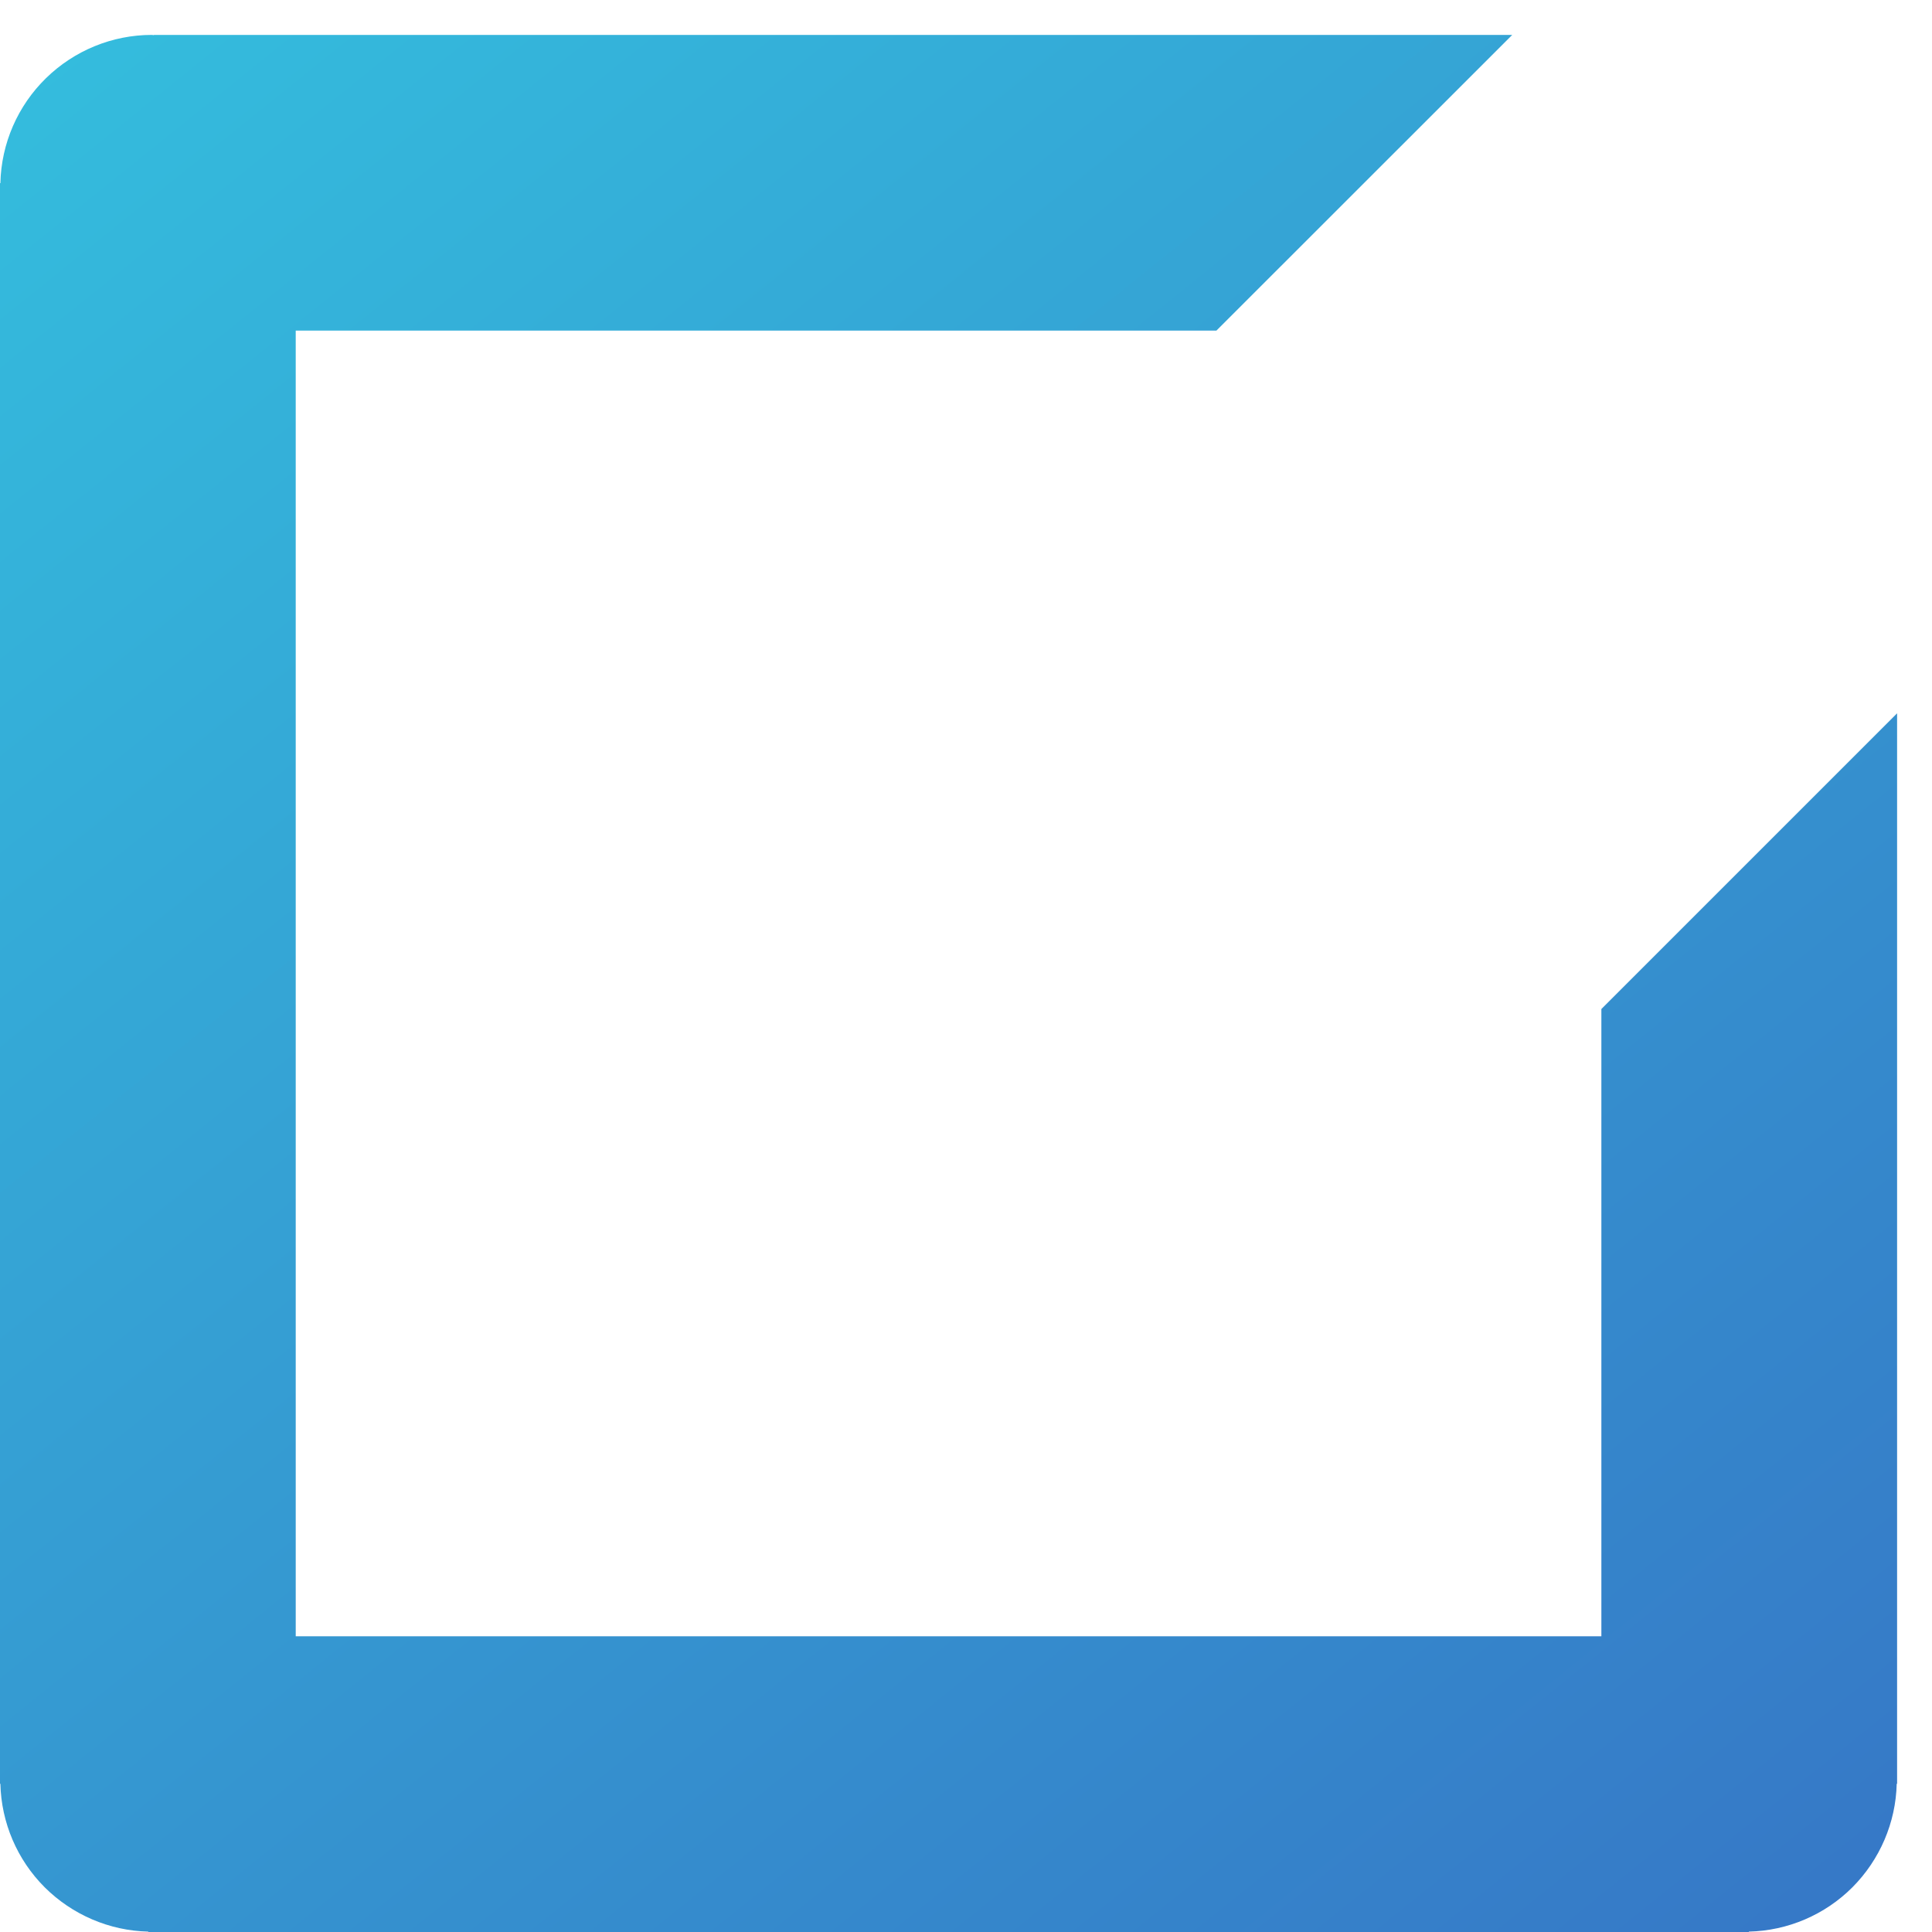
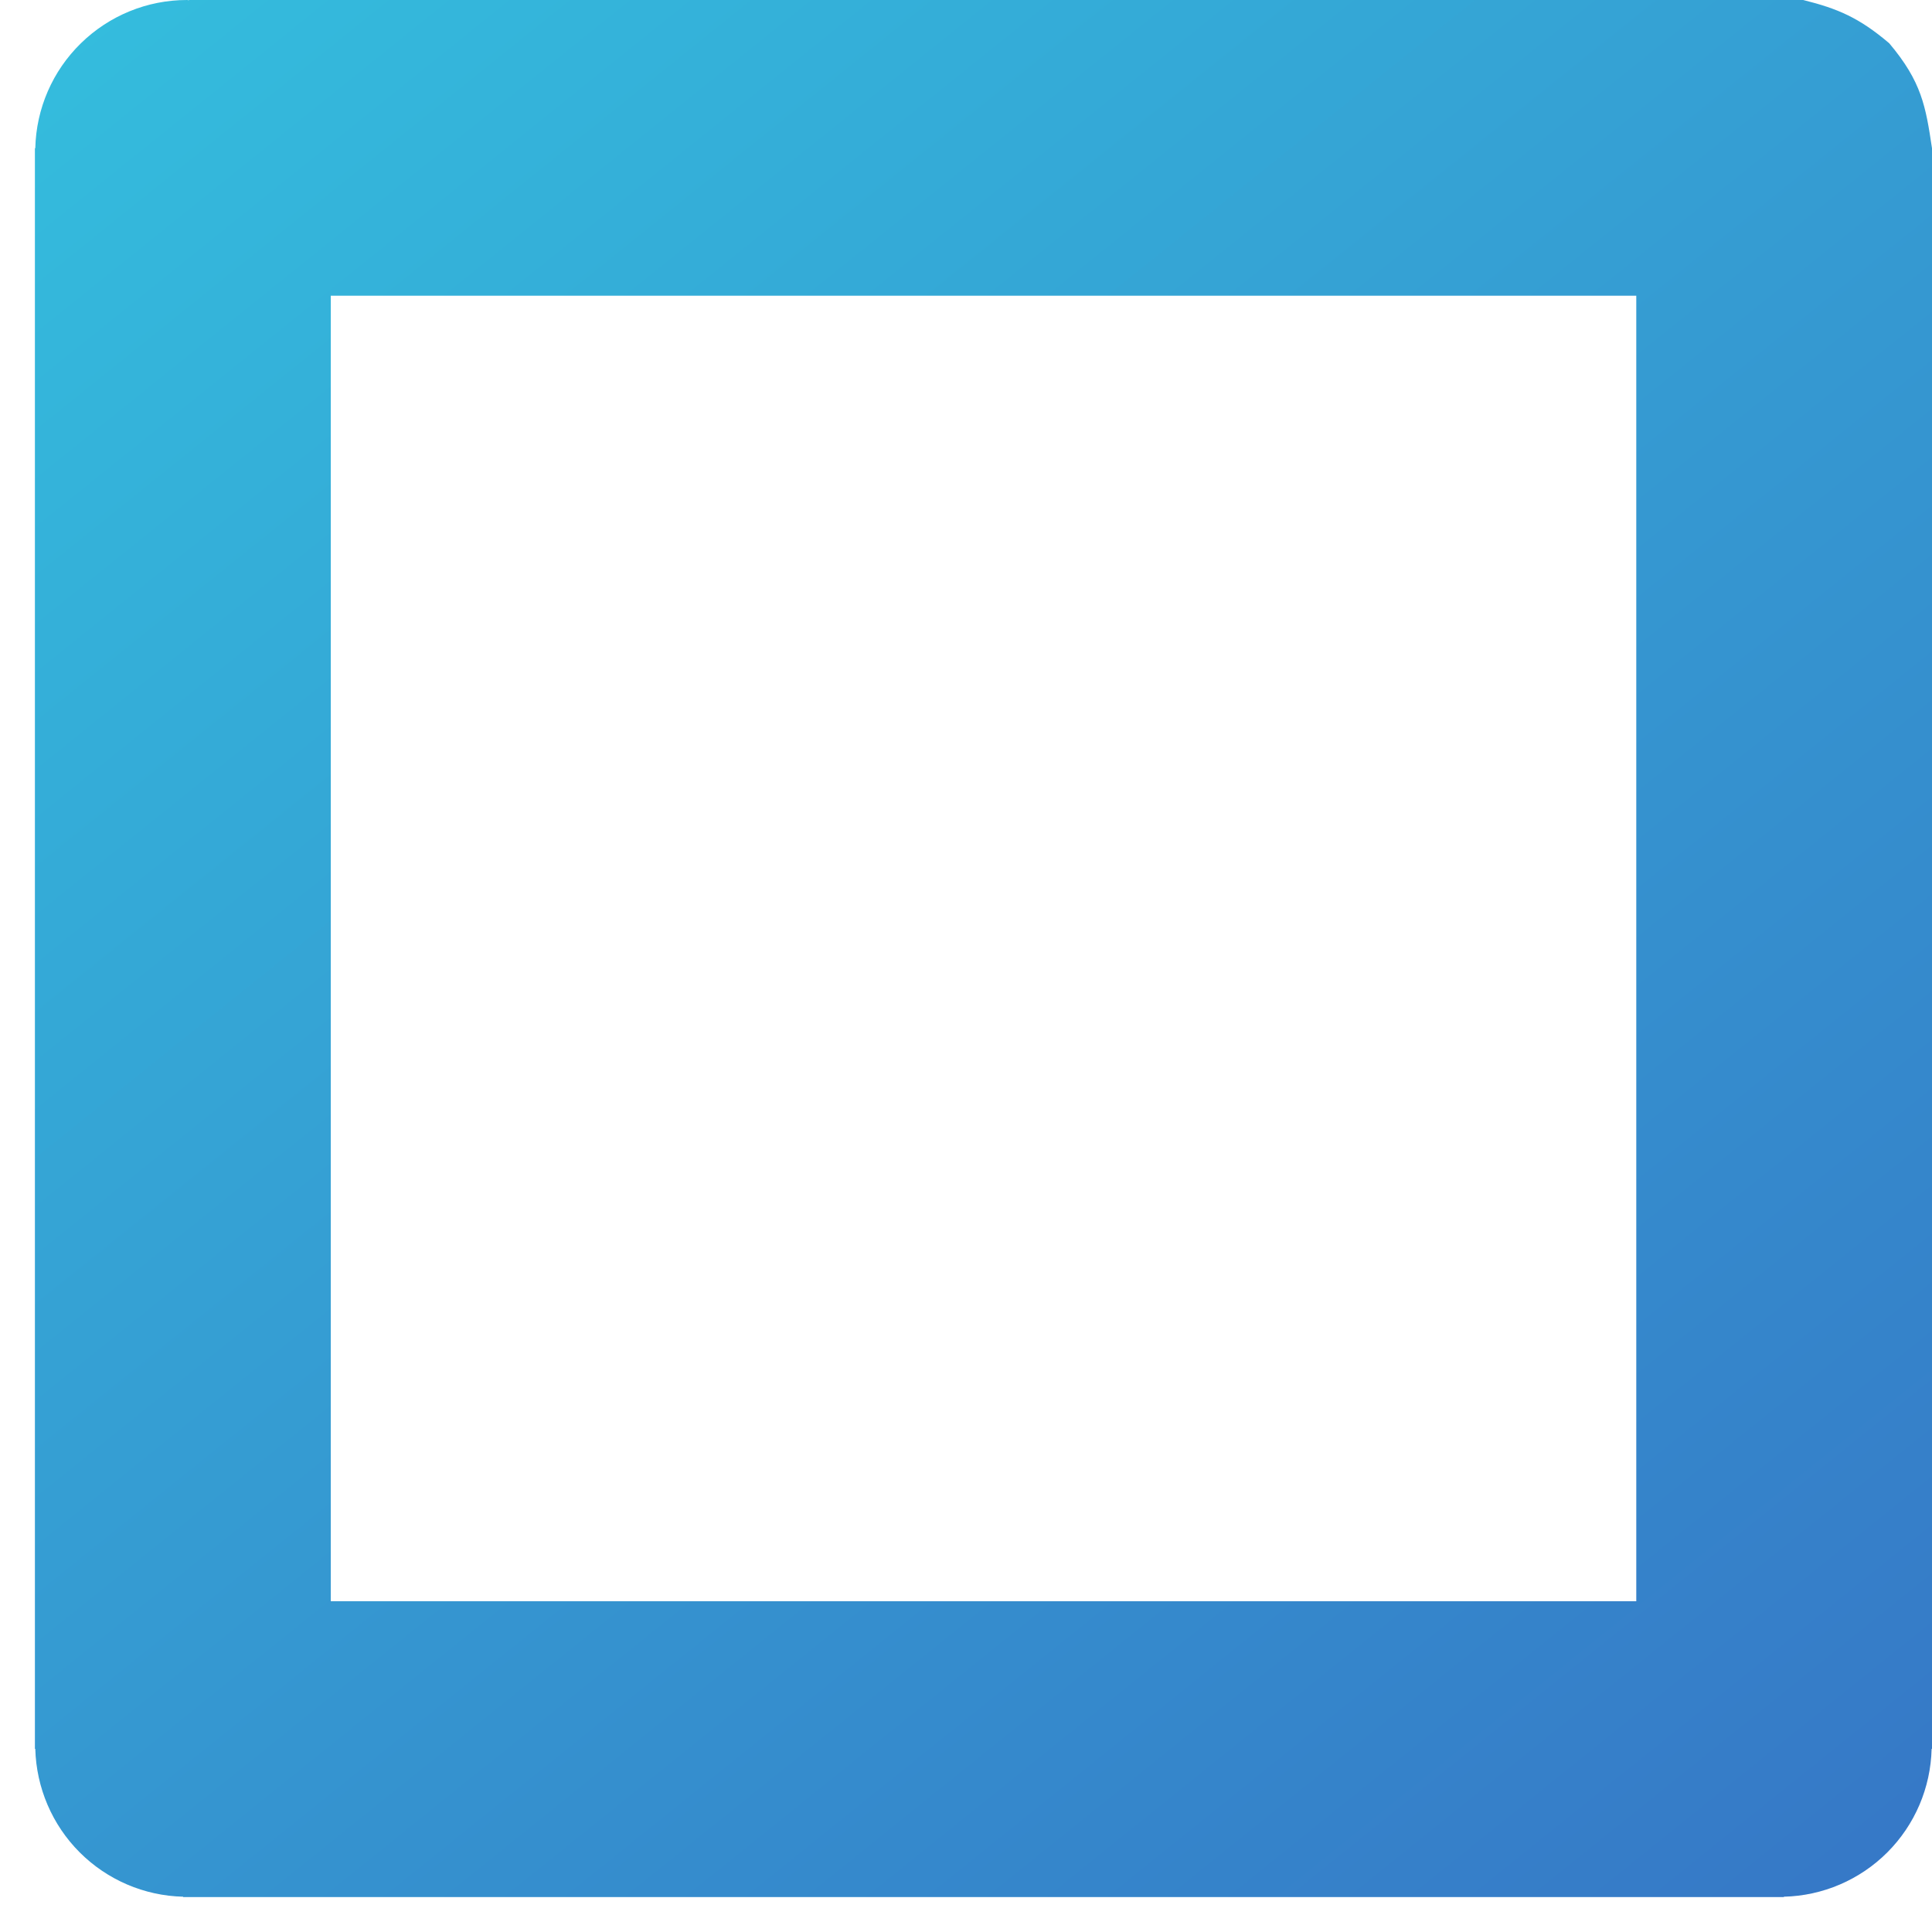
<svg xmlns="http://www.w3.org/2000/svg" width="15" height="15" viewBox="0 0 15 15" fill="none">
-   <path d="M12.433 7.834V12.704H2.296V2.567H9.444L11.741 0.271H1.195V0.273C1.19 0.273 1.185 0.271 1.179 0.271C0.872 0.271 0.577 0.392 0.357 0.607C0.137 0.822 0.01 1.114 0.003 1.422H0V13.849H0.003C0.01 14.151 0.133 14.439 0.347 14.653C0.561 14.866 0.849 14.99 1.151 14.997V15H13.578V14.997C13.88 14.99 14.168 14.867 14.382 14.653C14.595 14.439 14.719 14.151 14.726 13.849H14.729V5.538L12.433 7.834Z" fill="url(#paint0_linear)" />
+   <path fill-rule="evenodd" clip-rule="evenodd" d="M12.012 0H1.467V0.002C1.464 0.002 1.461 0.001 1.459 0.001C1.456 0 1.454 0 1.451 0C1.143 0 0.848 0.121 0.628 0.336C0.408 0.551 0.281 0.843 0.274 1.151H0.271V13.578H0.274C0.282 13.88 0.405 14.168 0.619 14.382C0.832 14.595 1.12 14.719 1.422 14.726V14.729H13.85V14.726C14.152 14.719 14.44 14.595 14.653 14.382C14.867 14.168 14.99 13.88 14.997 13.578H15V5.267V1.151C14.951 0.825 14.92 0.635 14.668 0.336C14.434 0.137 14.268 0.067 14 0H12.012ZM12.704 12.432V7.563V2.296H9.716H2.568V12.432H12.704Z" fill="url(#paint0_linear)" />
  <defs>
-     <linearGradient id="paint0_linear" x1="-16.137" y1="-25.951" x2="23.858" y2="23.772" gradientUnits="userSpaceOnUse">
+     <linearGradient id="paint0_linear" x1="-15.865" y1="-26.222" x2="24.13" y2="23.501" gradientUnits="userSpaceOnUse">
      <stop offset="0.177" stop-color="#32FFF3" />
      <stop offset="1" stop-color="#374CB8" />
    </linearGradient>
  </defs>
</svg>
